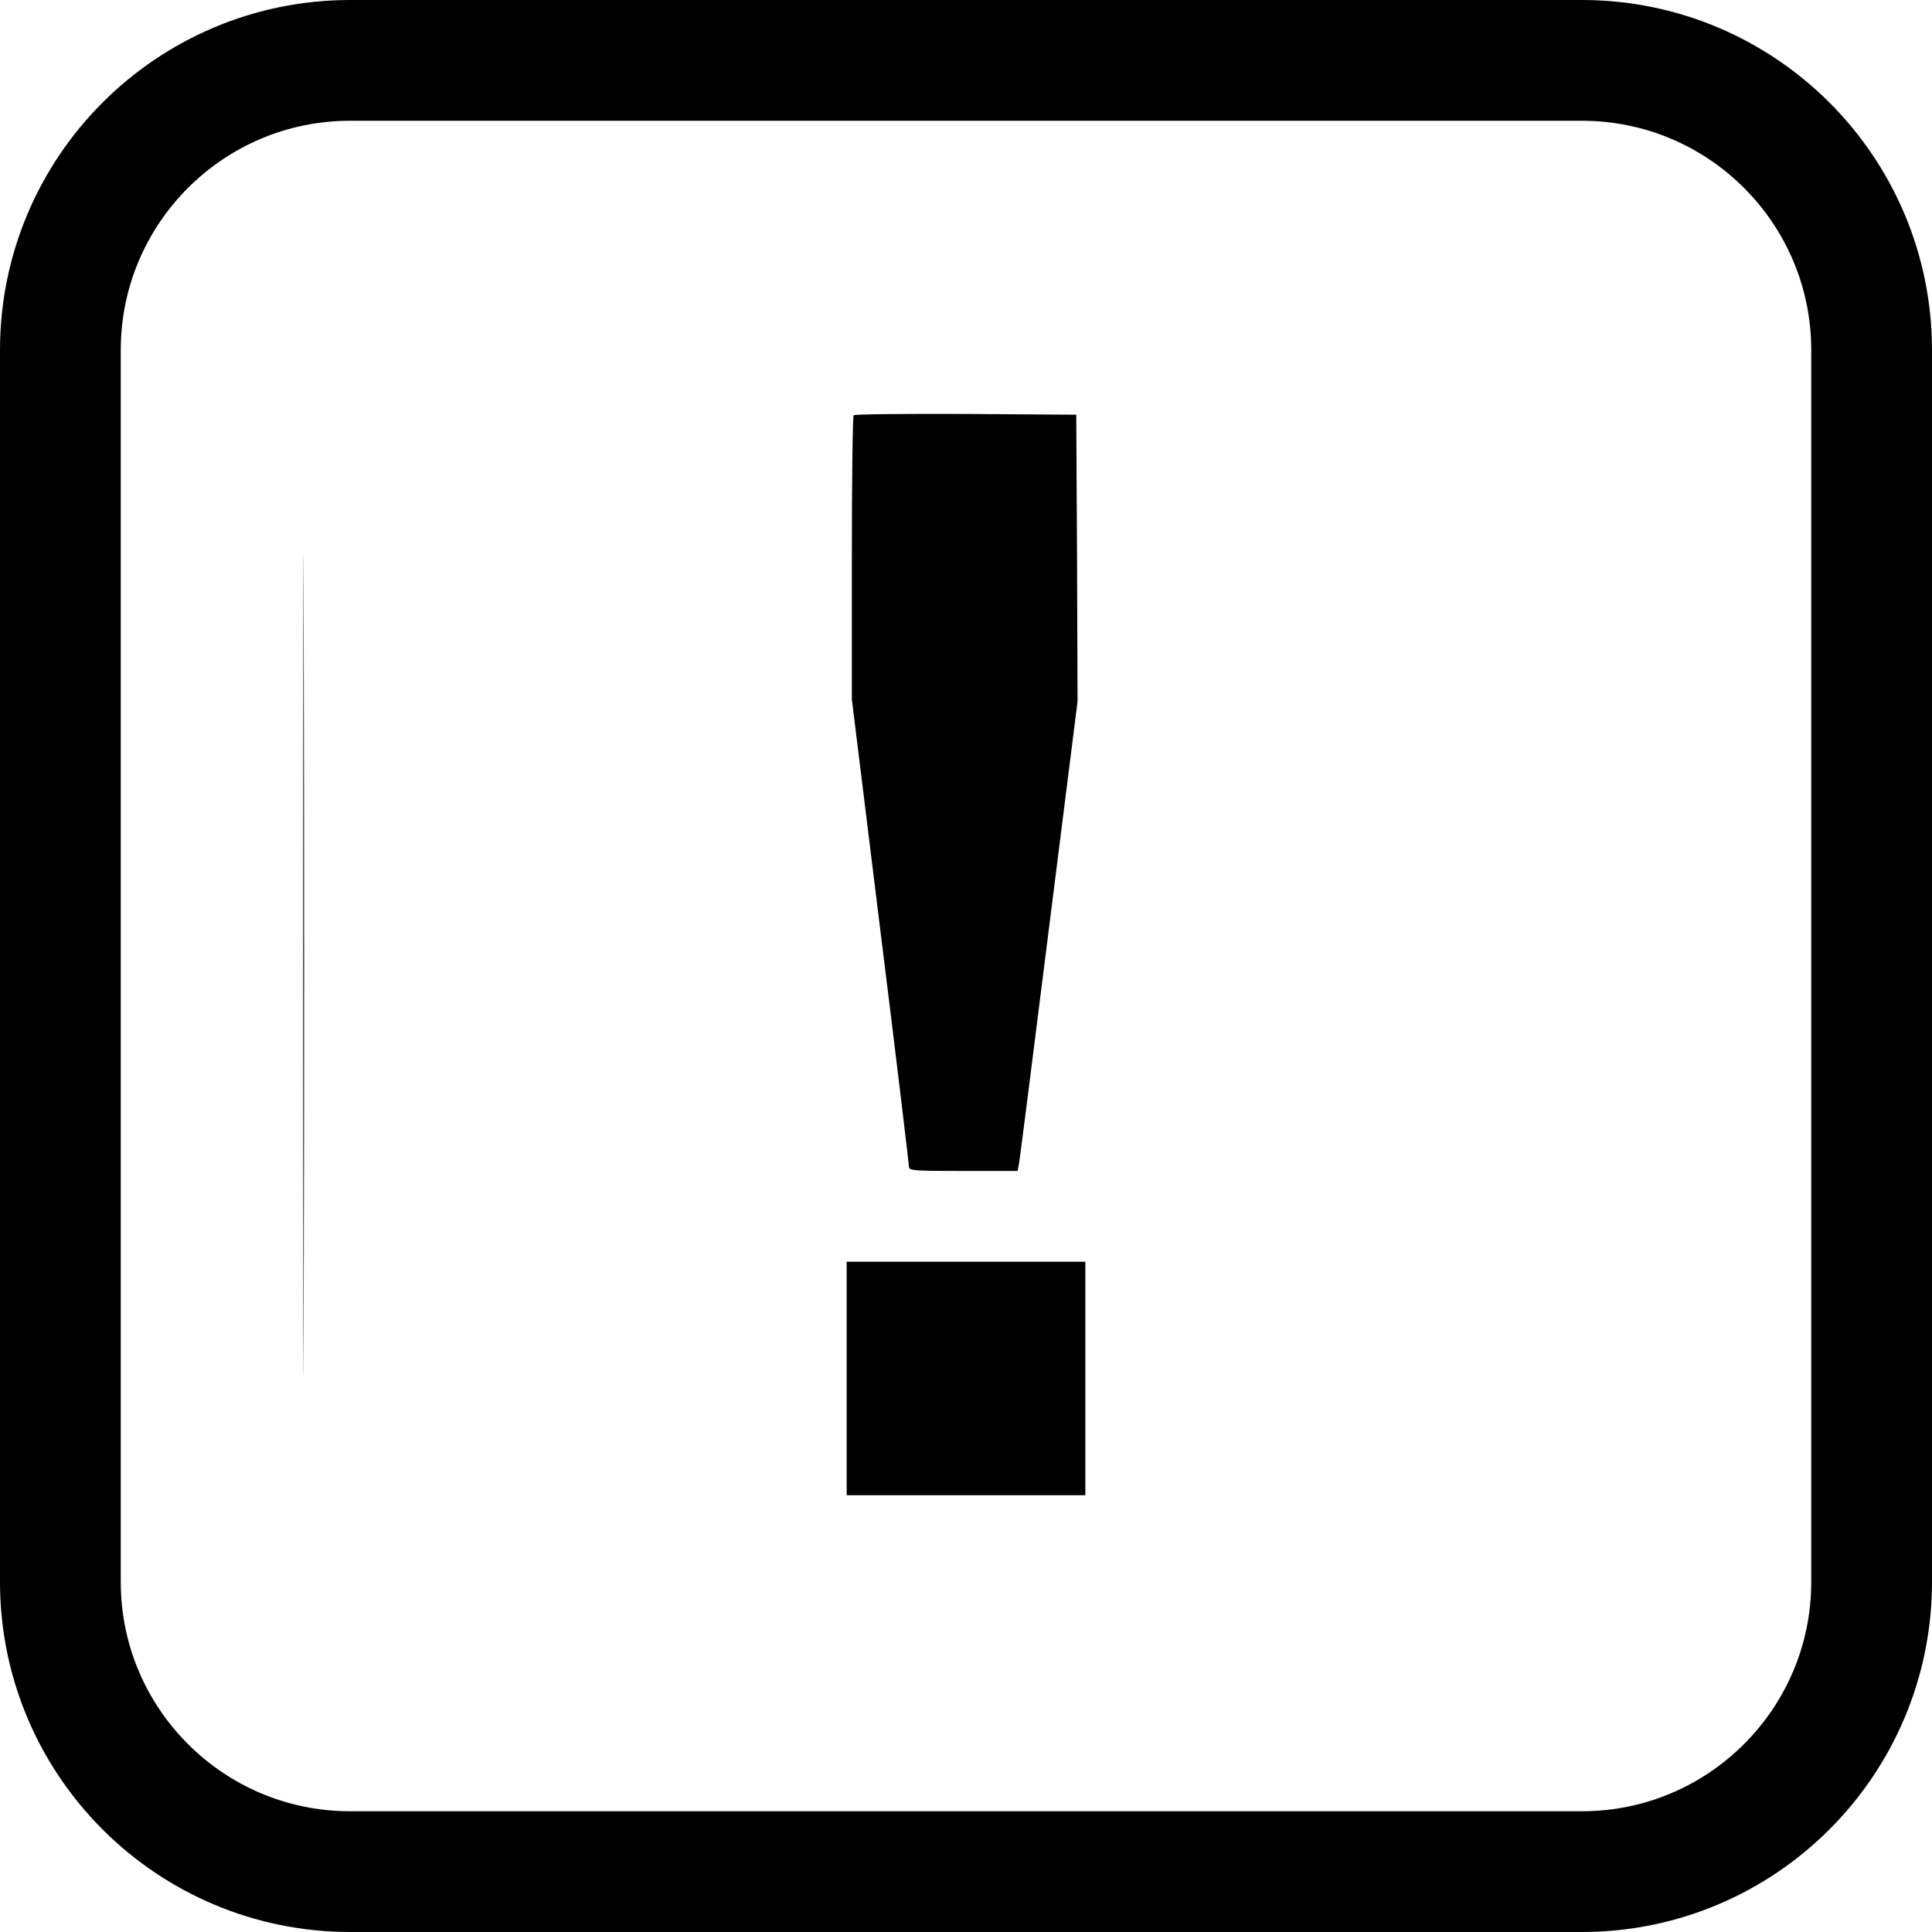
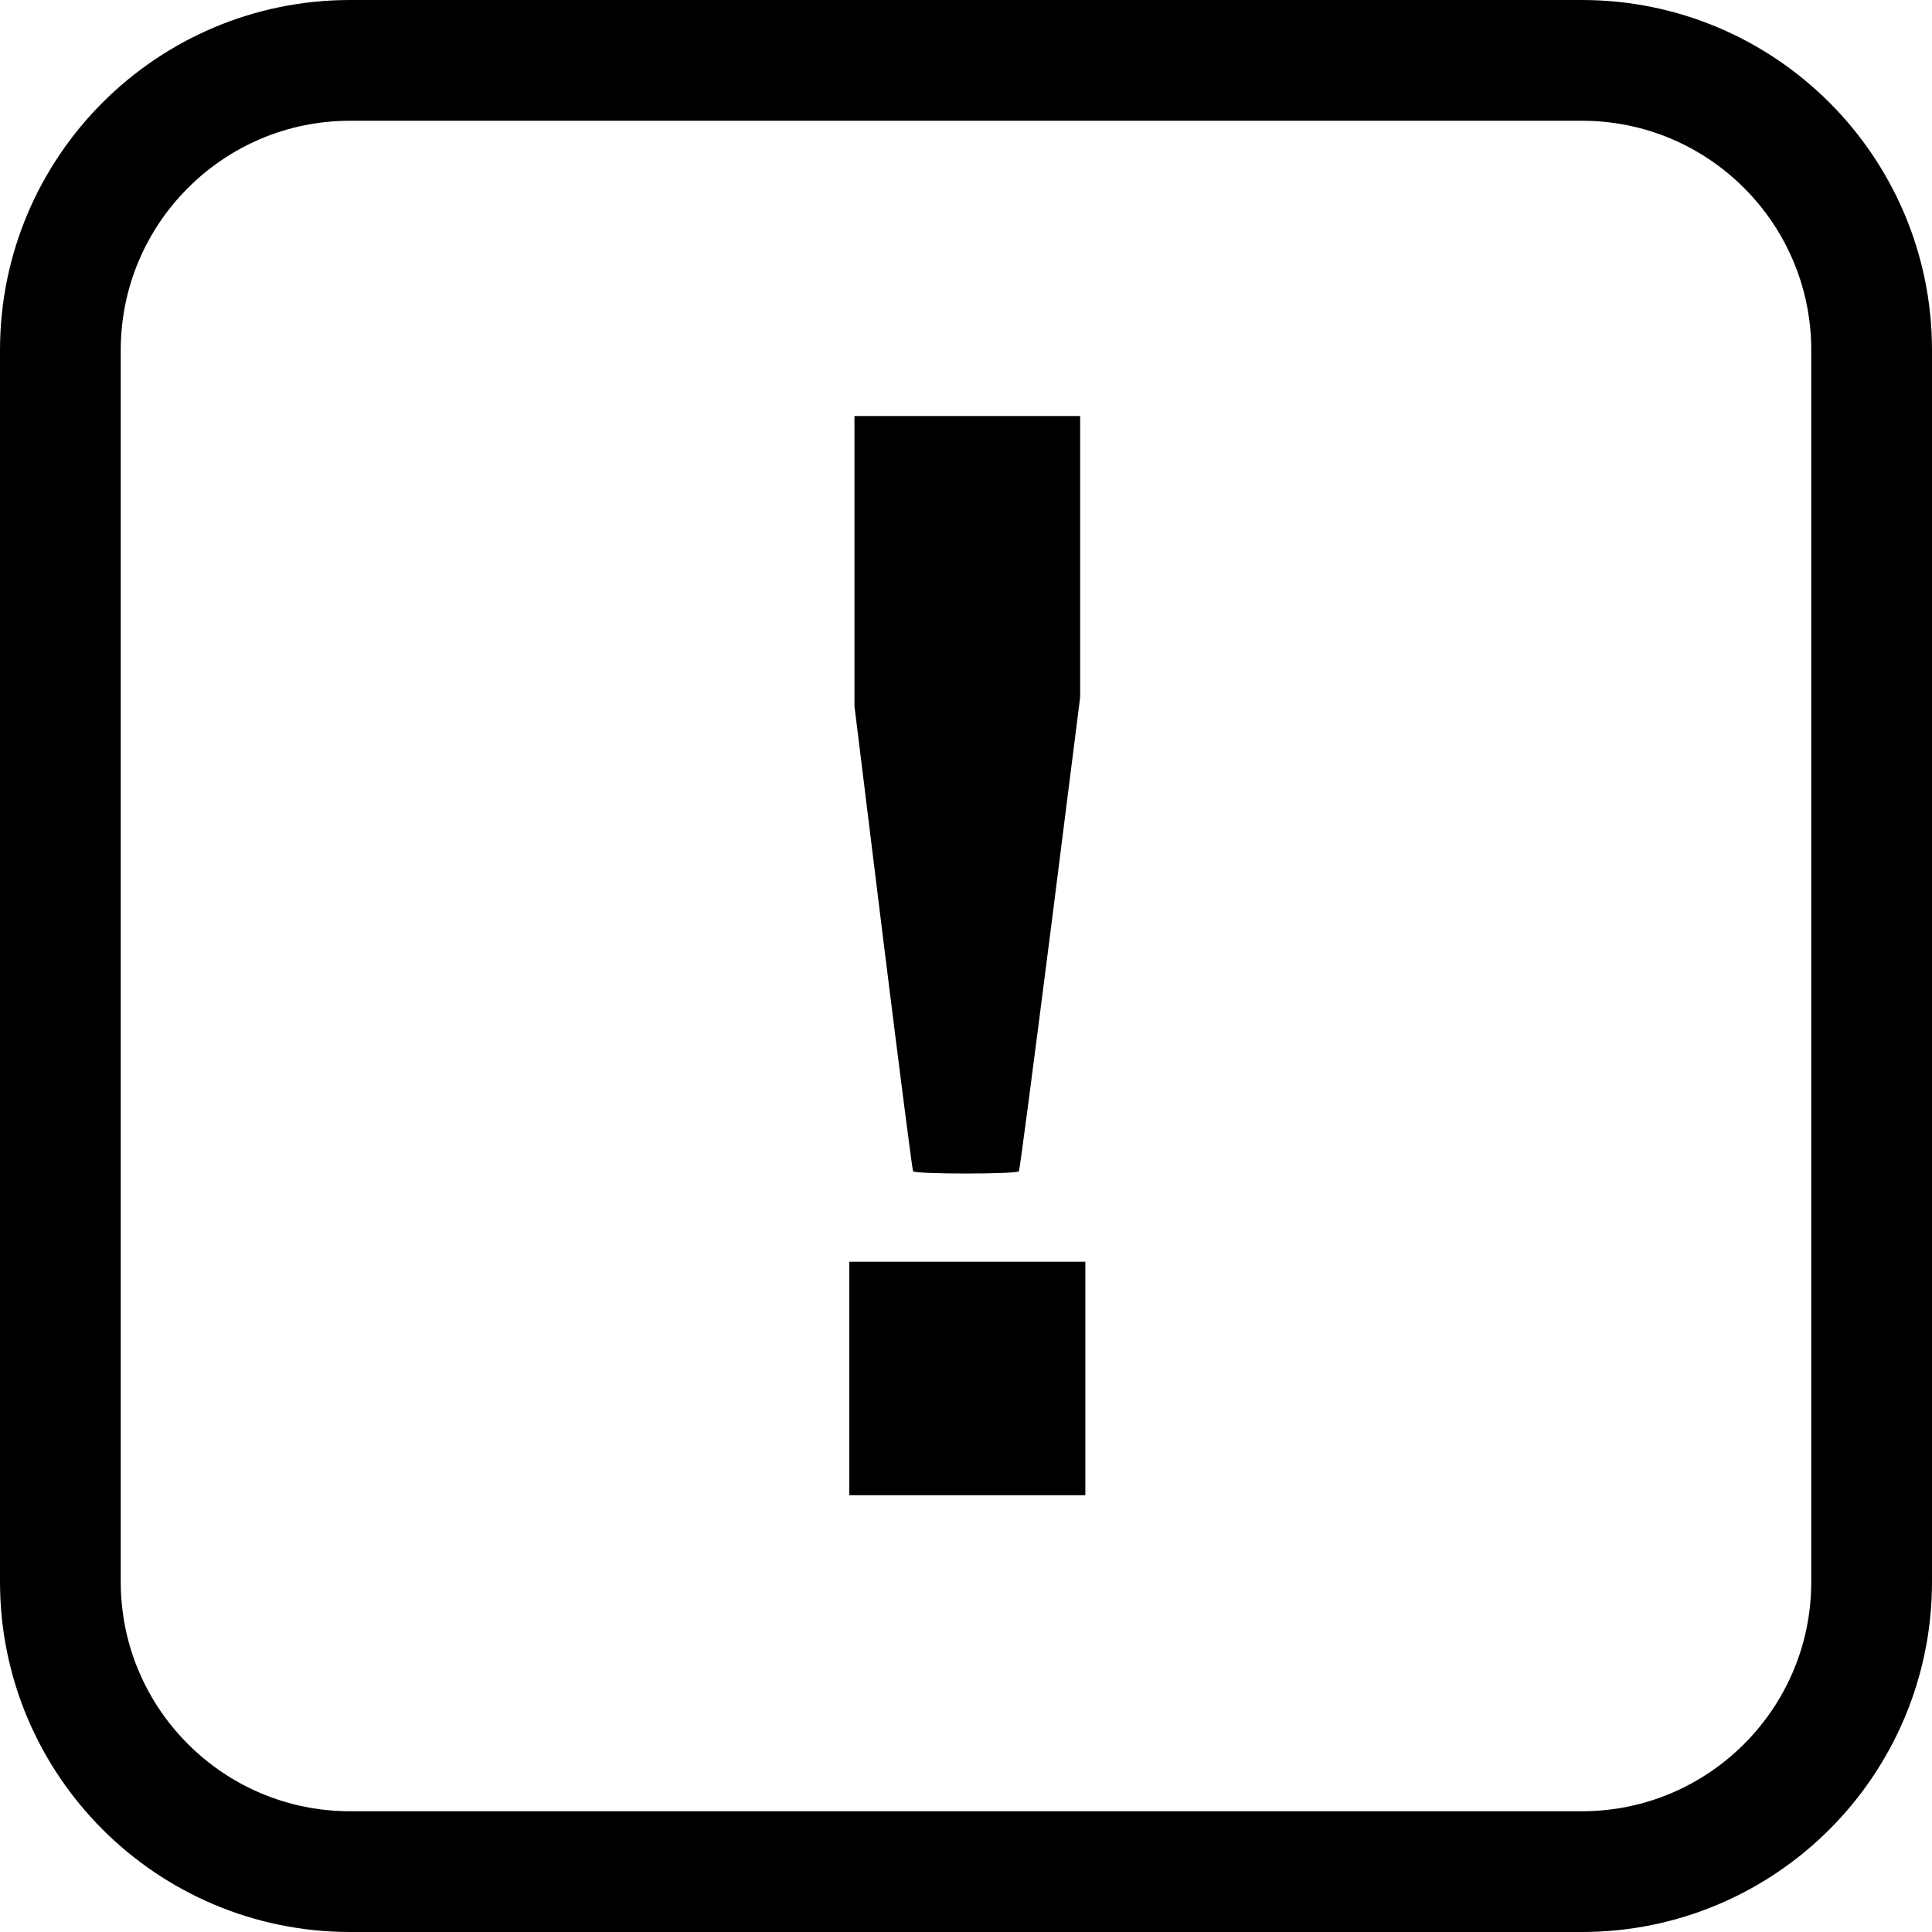
<svg xmlns="http://www.w3.org/2000/svg" viewBox="0 0 32 32">
  <defs>
    <clipPath id="icon-clip">
      <rect x="2" y="2" width="28" height="28" rx="3.8" ry="3.8" />
    </clipPath>
  </defs>
  <g id="frame">
    <rect x="1" y="1" width="30" height="30" rx="4.8" ry="4.8" stroke="currentColor" stroke-width="2" fill="none" />
  </g>
  <g id="icon" clip-path="url(#icon-clip)">
    <g id="shape_punct_exclaim" transform="translate(5 5) scale(0.042969)">
      <g transform="translate(0,512) scale(0.1,-0.1)" fill="currentColor" stroke="none">
-         <path d="M5 2560 c0 -1411 1 -1988 2 -1283 2 706 2 1860 0 2565 -1 706 -2 129 -2 -1282z" />
-         <path d="M2127 4683 c-4 -3 -7 -251 -7 -551 l0 -544 110 -892 c61 -490 110 -899 110 -909 0 -16 17 -17 210 -17 l209 0 6 33 c3 17 55 425 115 904 l110 873 -2 552 -3 553 -426 3 c-234 1 -429 -1 -432 -5z" />
-         <path d="M2100 970 l0 -450 460 0 460 0 0 450 0 450 -460 0 -460 0 0 -450z" />
+         <path d="M2130 4121 l0 -559 110 -892 c61 -491 113 -897 116 -901 7 -12 401 -12 408 0 3 4 57 417 121 918 l115 909 0 542 0 542 -435 0 -435 0 0 -559z" />
+         <path d="M2110 970 l0 -450 455 0 455 0 0 450 0 450 -455 0 -455 0 0 -450z" />
      </g>
    </g>
  </g>
</svg>
